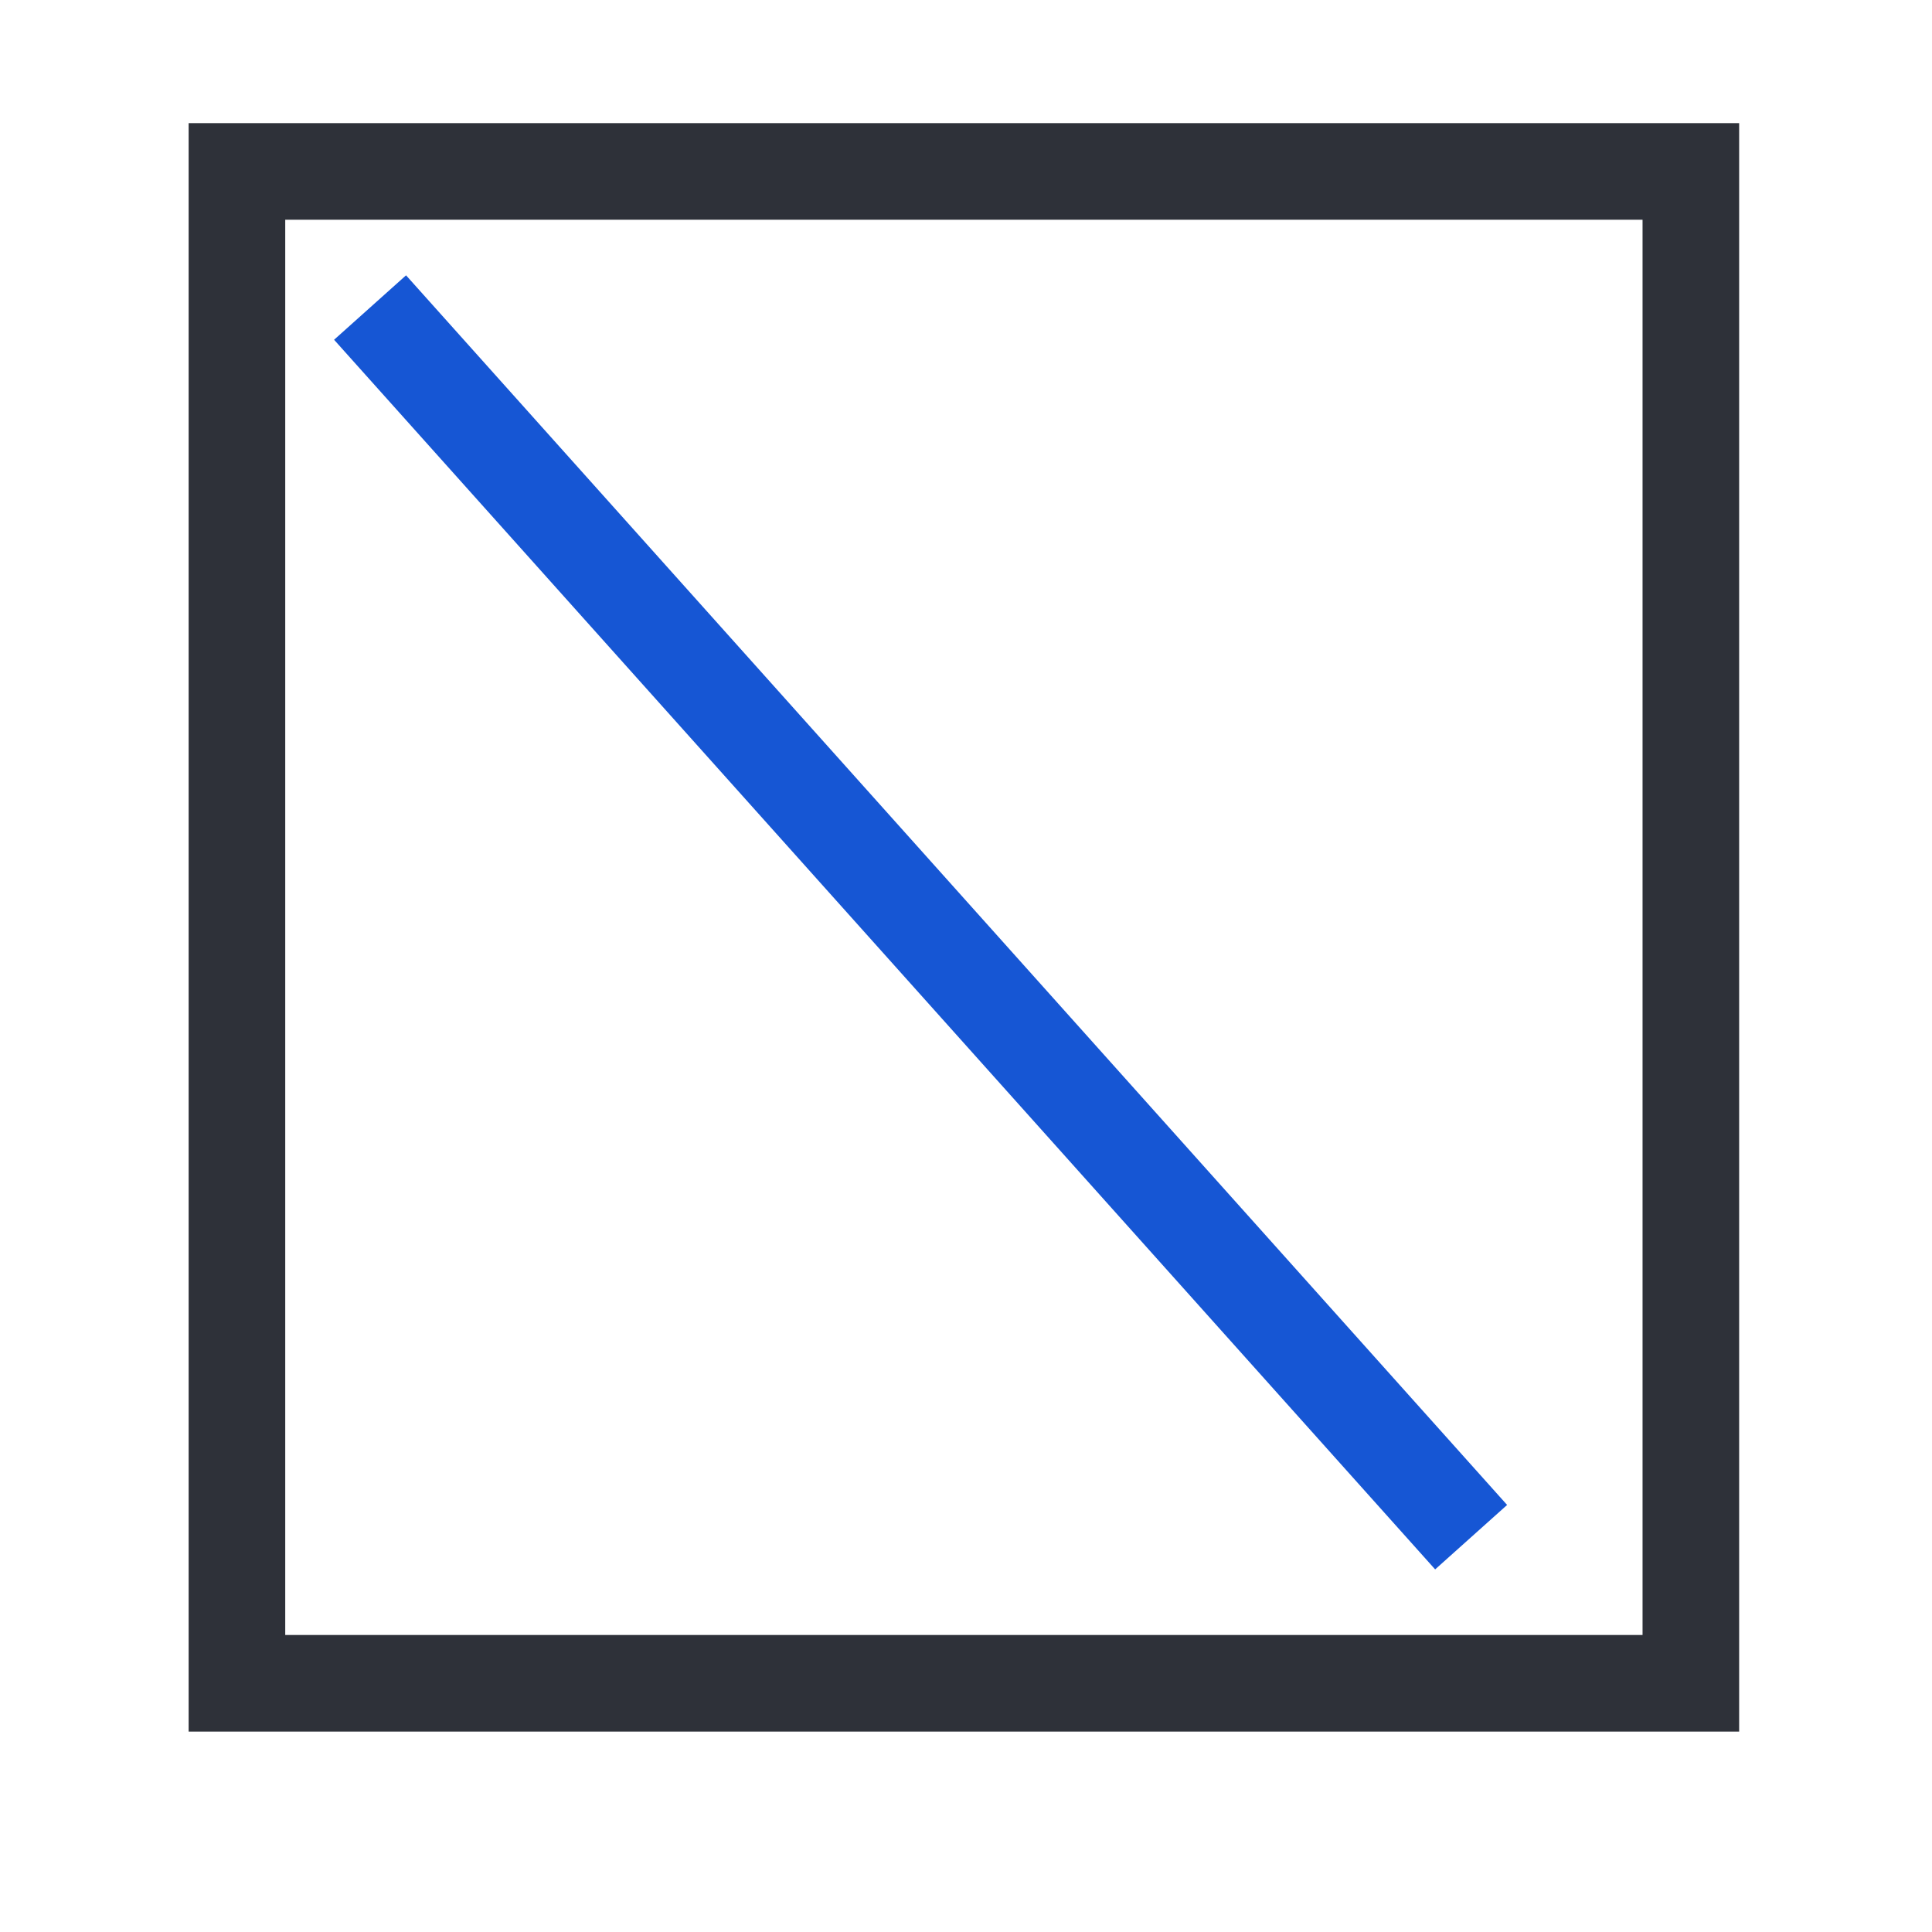
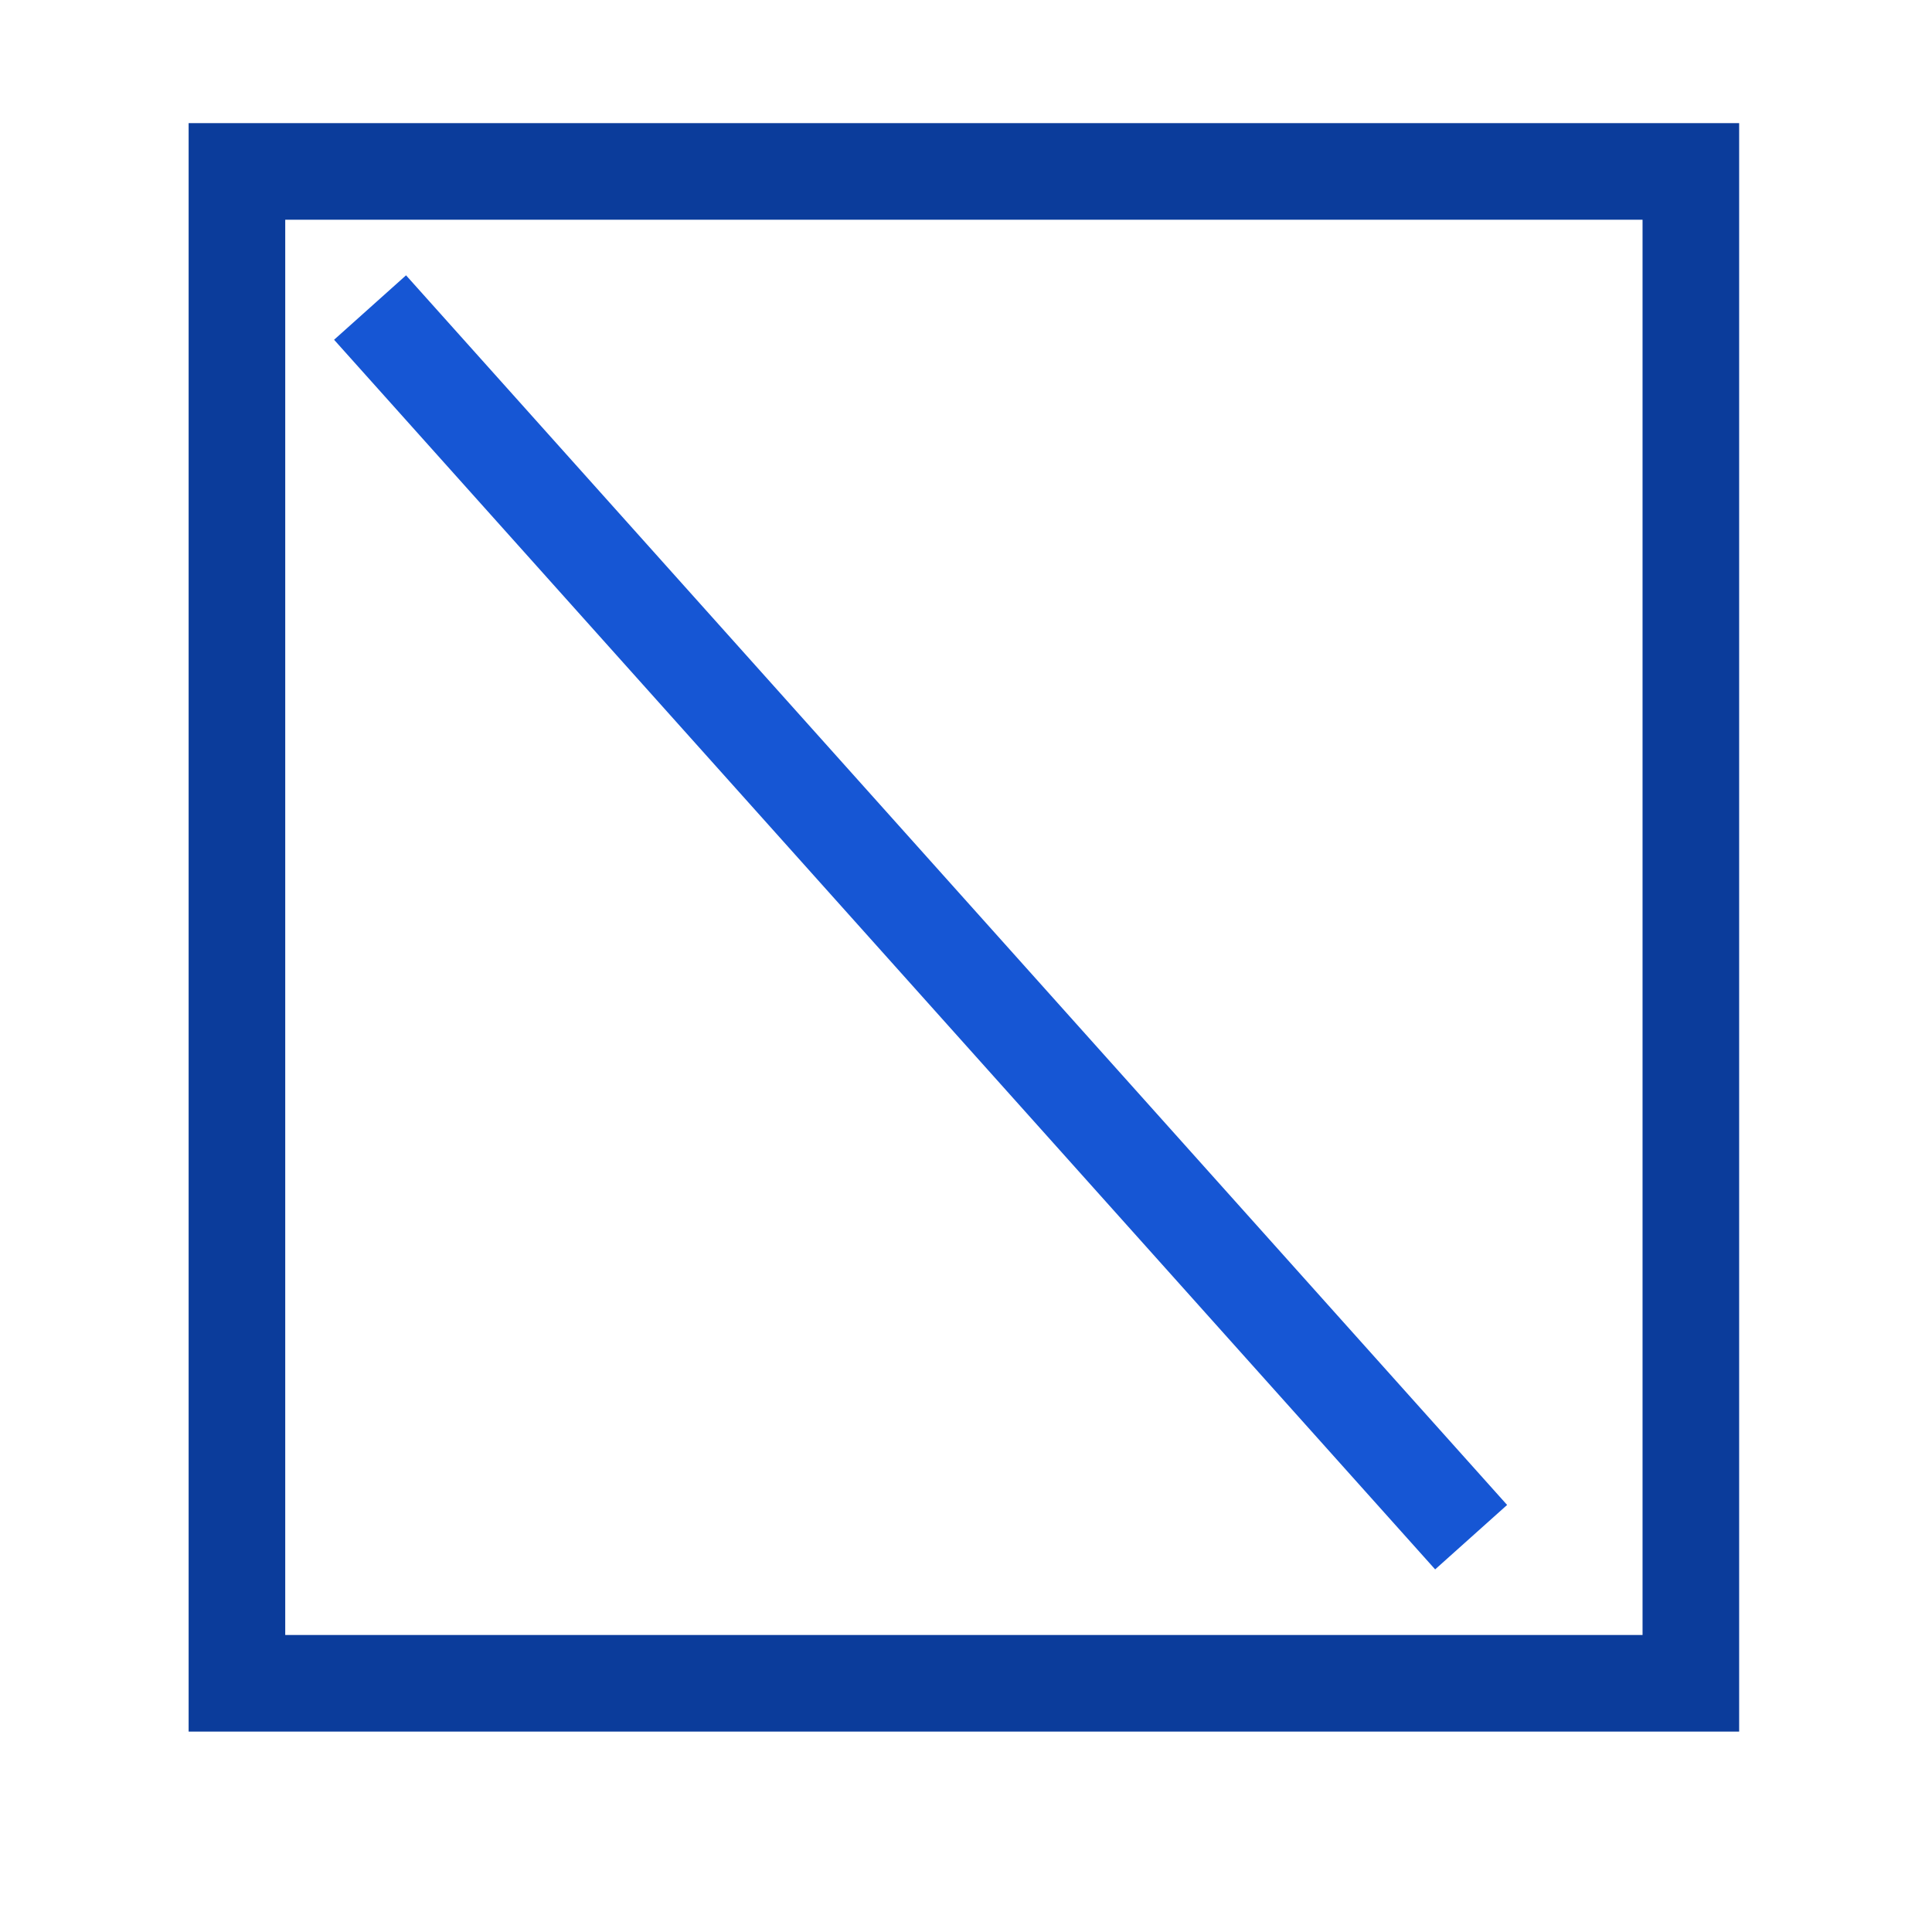
<svg xmlns="http://www.w3.org/2000/svg" width="100%" height="100%" viewBox="0 0 11 11" version="1.1" xml:space="preserve" style="fill-rule:evenodd;clip-rule:evenodd;stroke-linecap:round;stroke-miterlimit:3;">
  <rect id="ironsworn_tick_1" x="0.208" y="-0" width="10.56" height="10.56" style="fill:none;" />
  <g>
-     <rect x="1.349" y="0.976" width="8.278" height="8.608" style="fill:none;stroke:#2e3139;stroke-width:0.55px;" />
+     <rect x="1.349" y="0.976" width="8.278" height="8.608" style="fill:none;stroke:#0b3c9b;stroke-width:0.55px;" />
  </g>
  <path d="M2.107,1.751l6.269,7.001" style="fill:none;stroke:#1656d4;stroke-width:0.55px;stroke-linecap:butt;" />
</svg>
